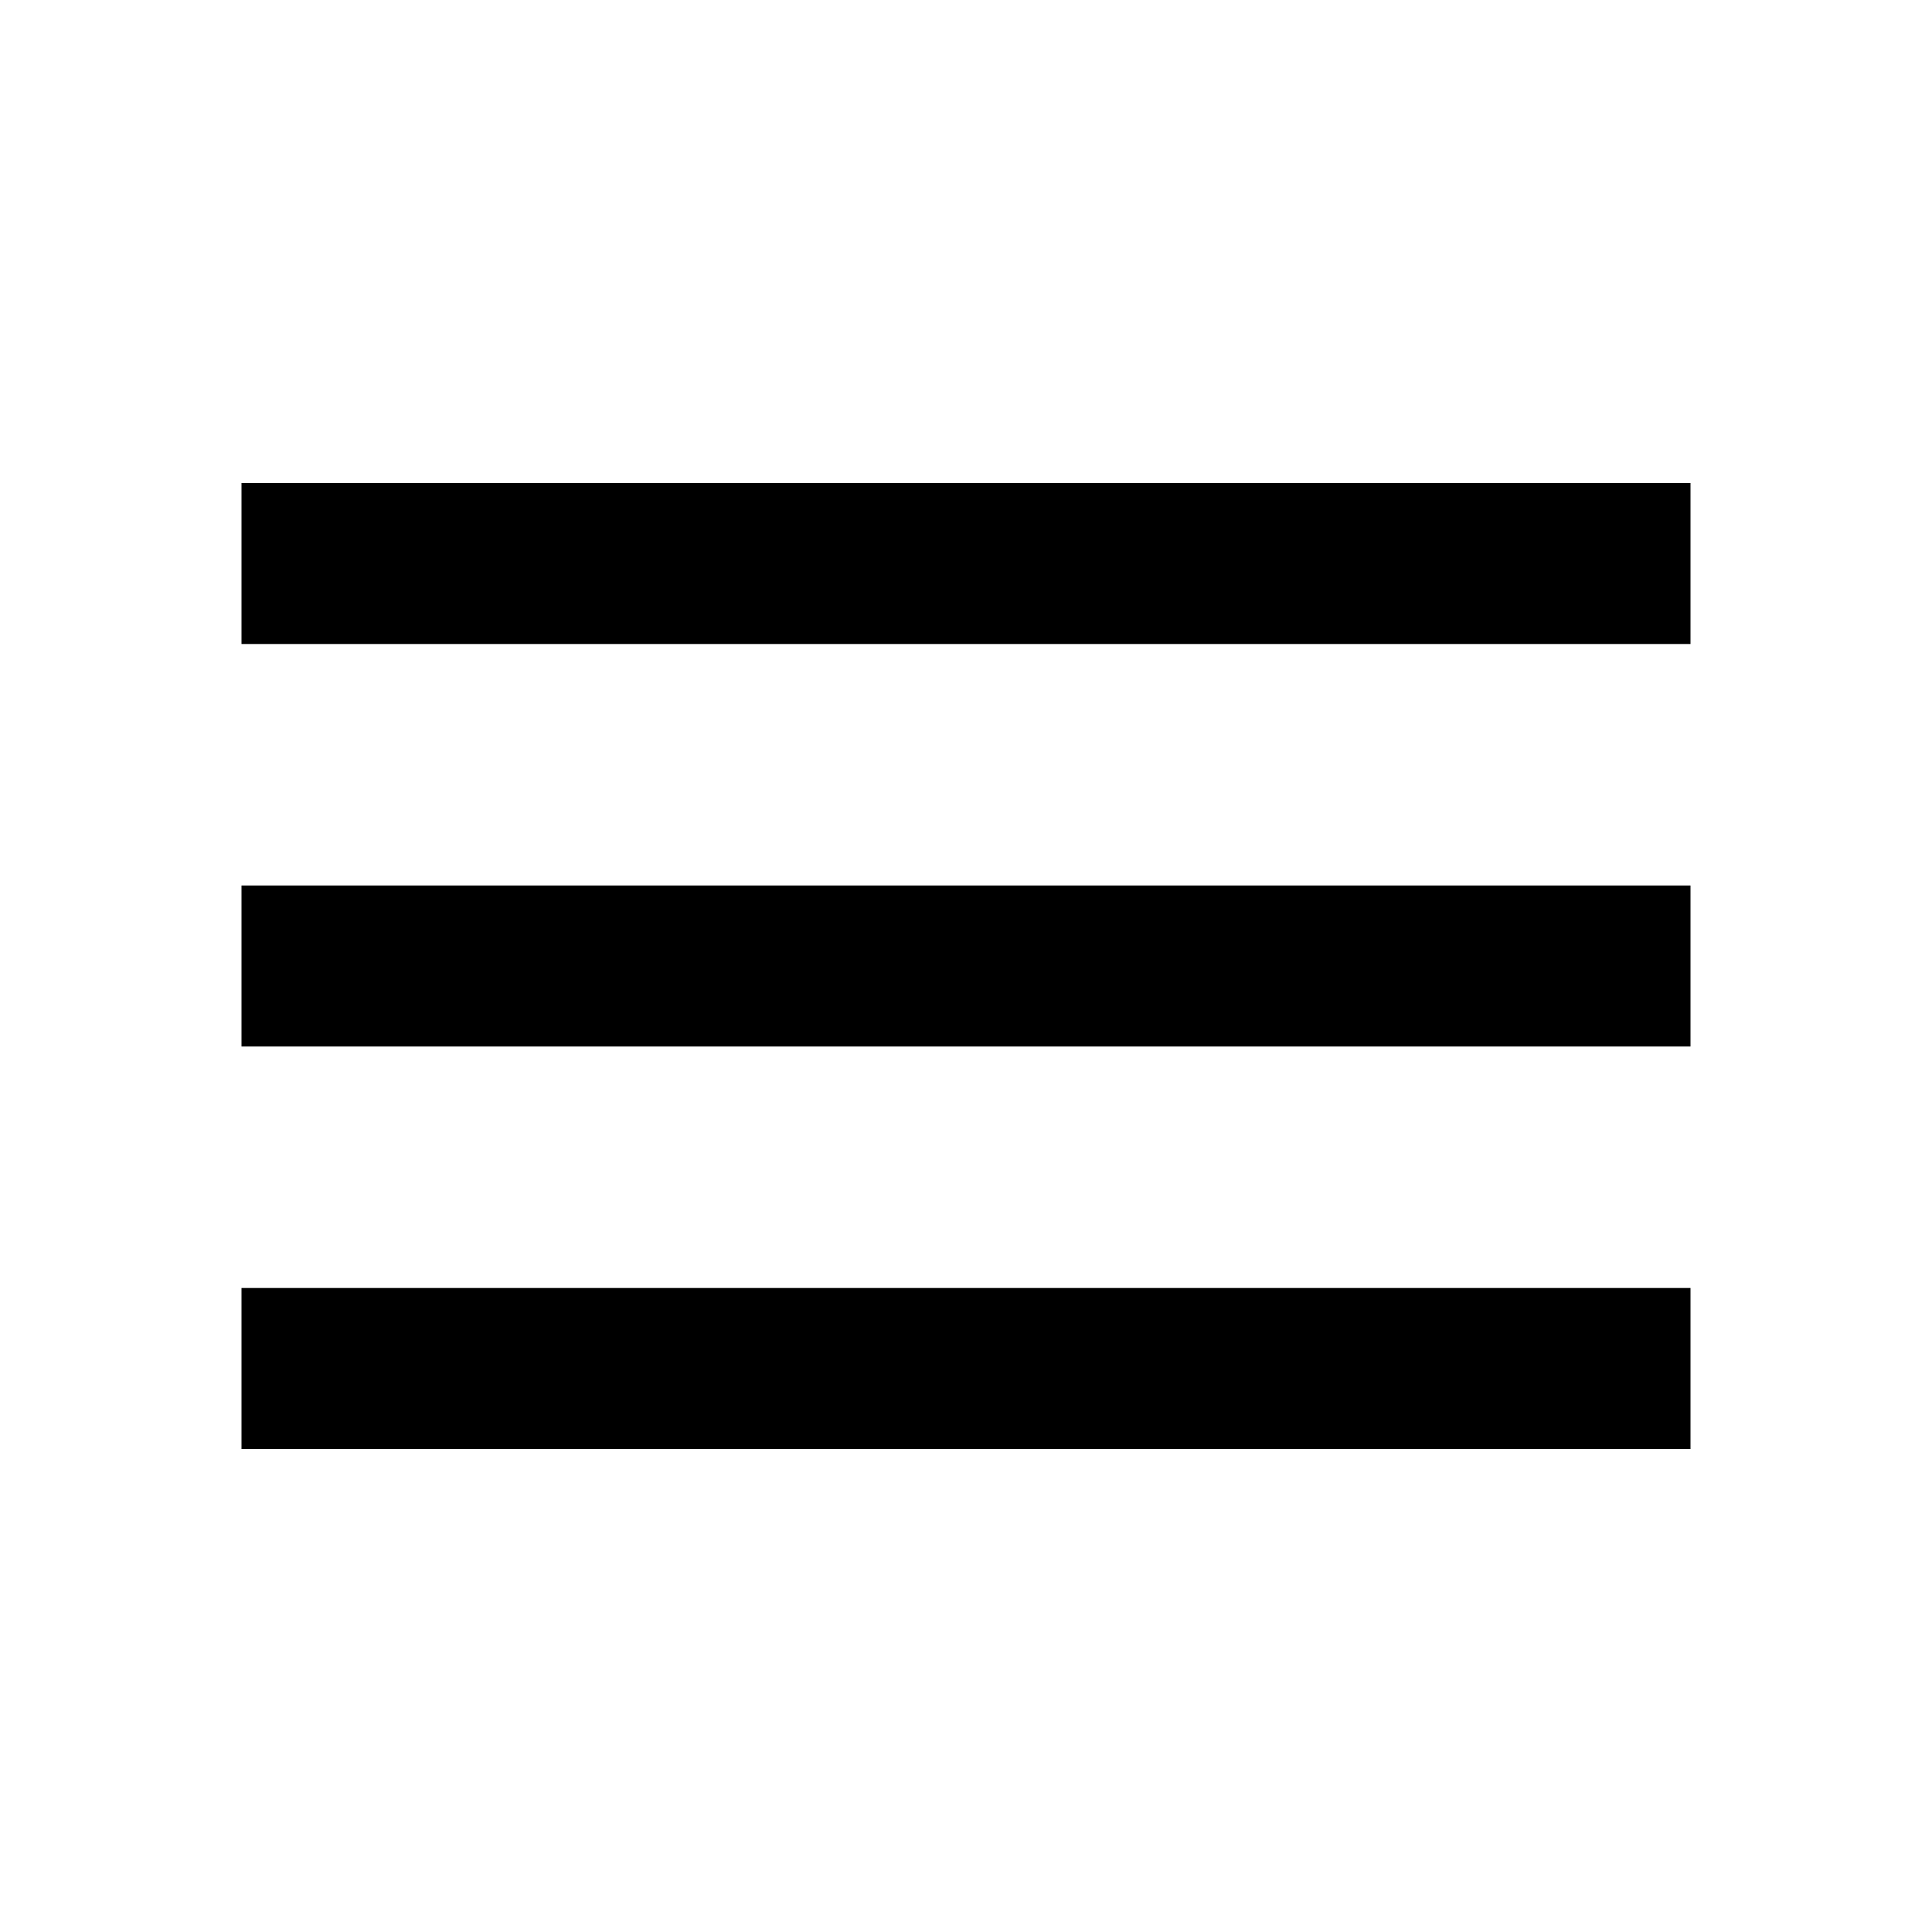
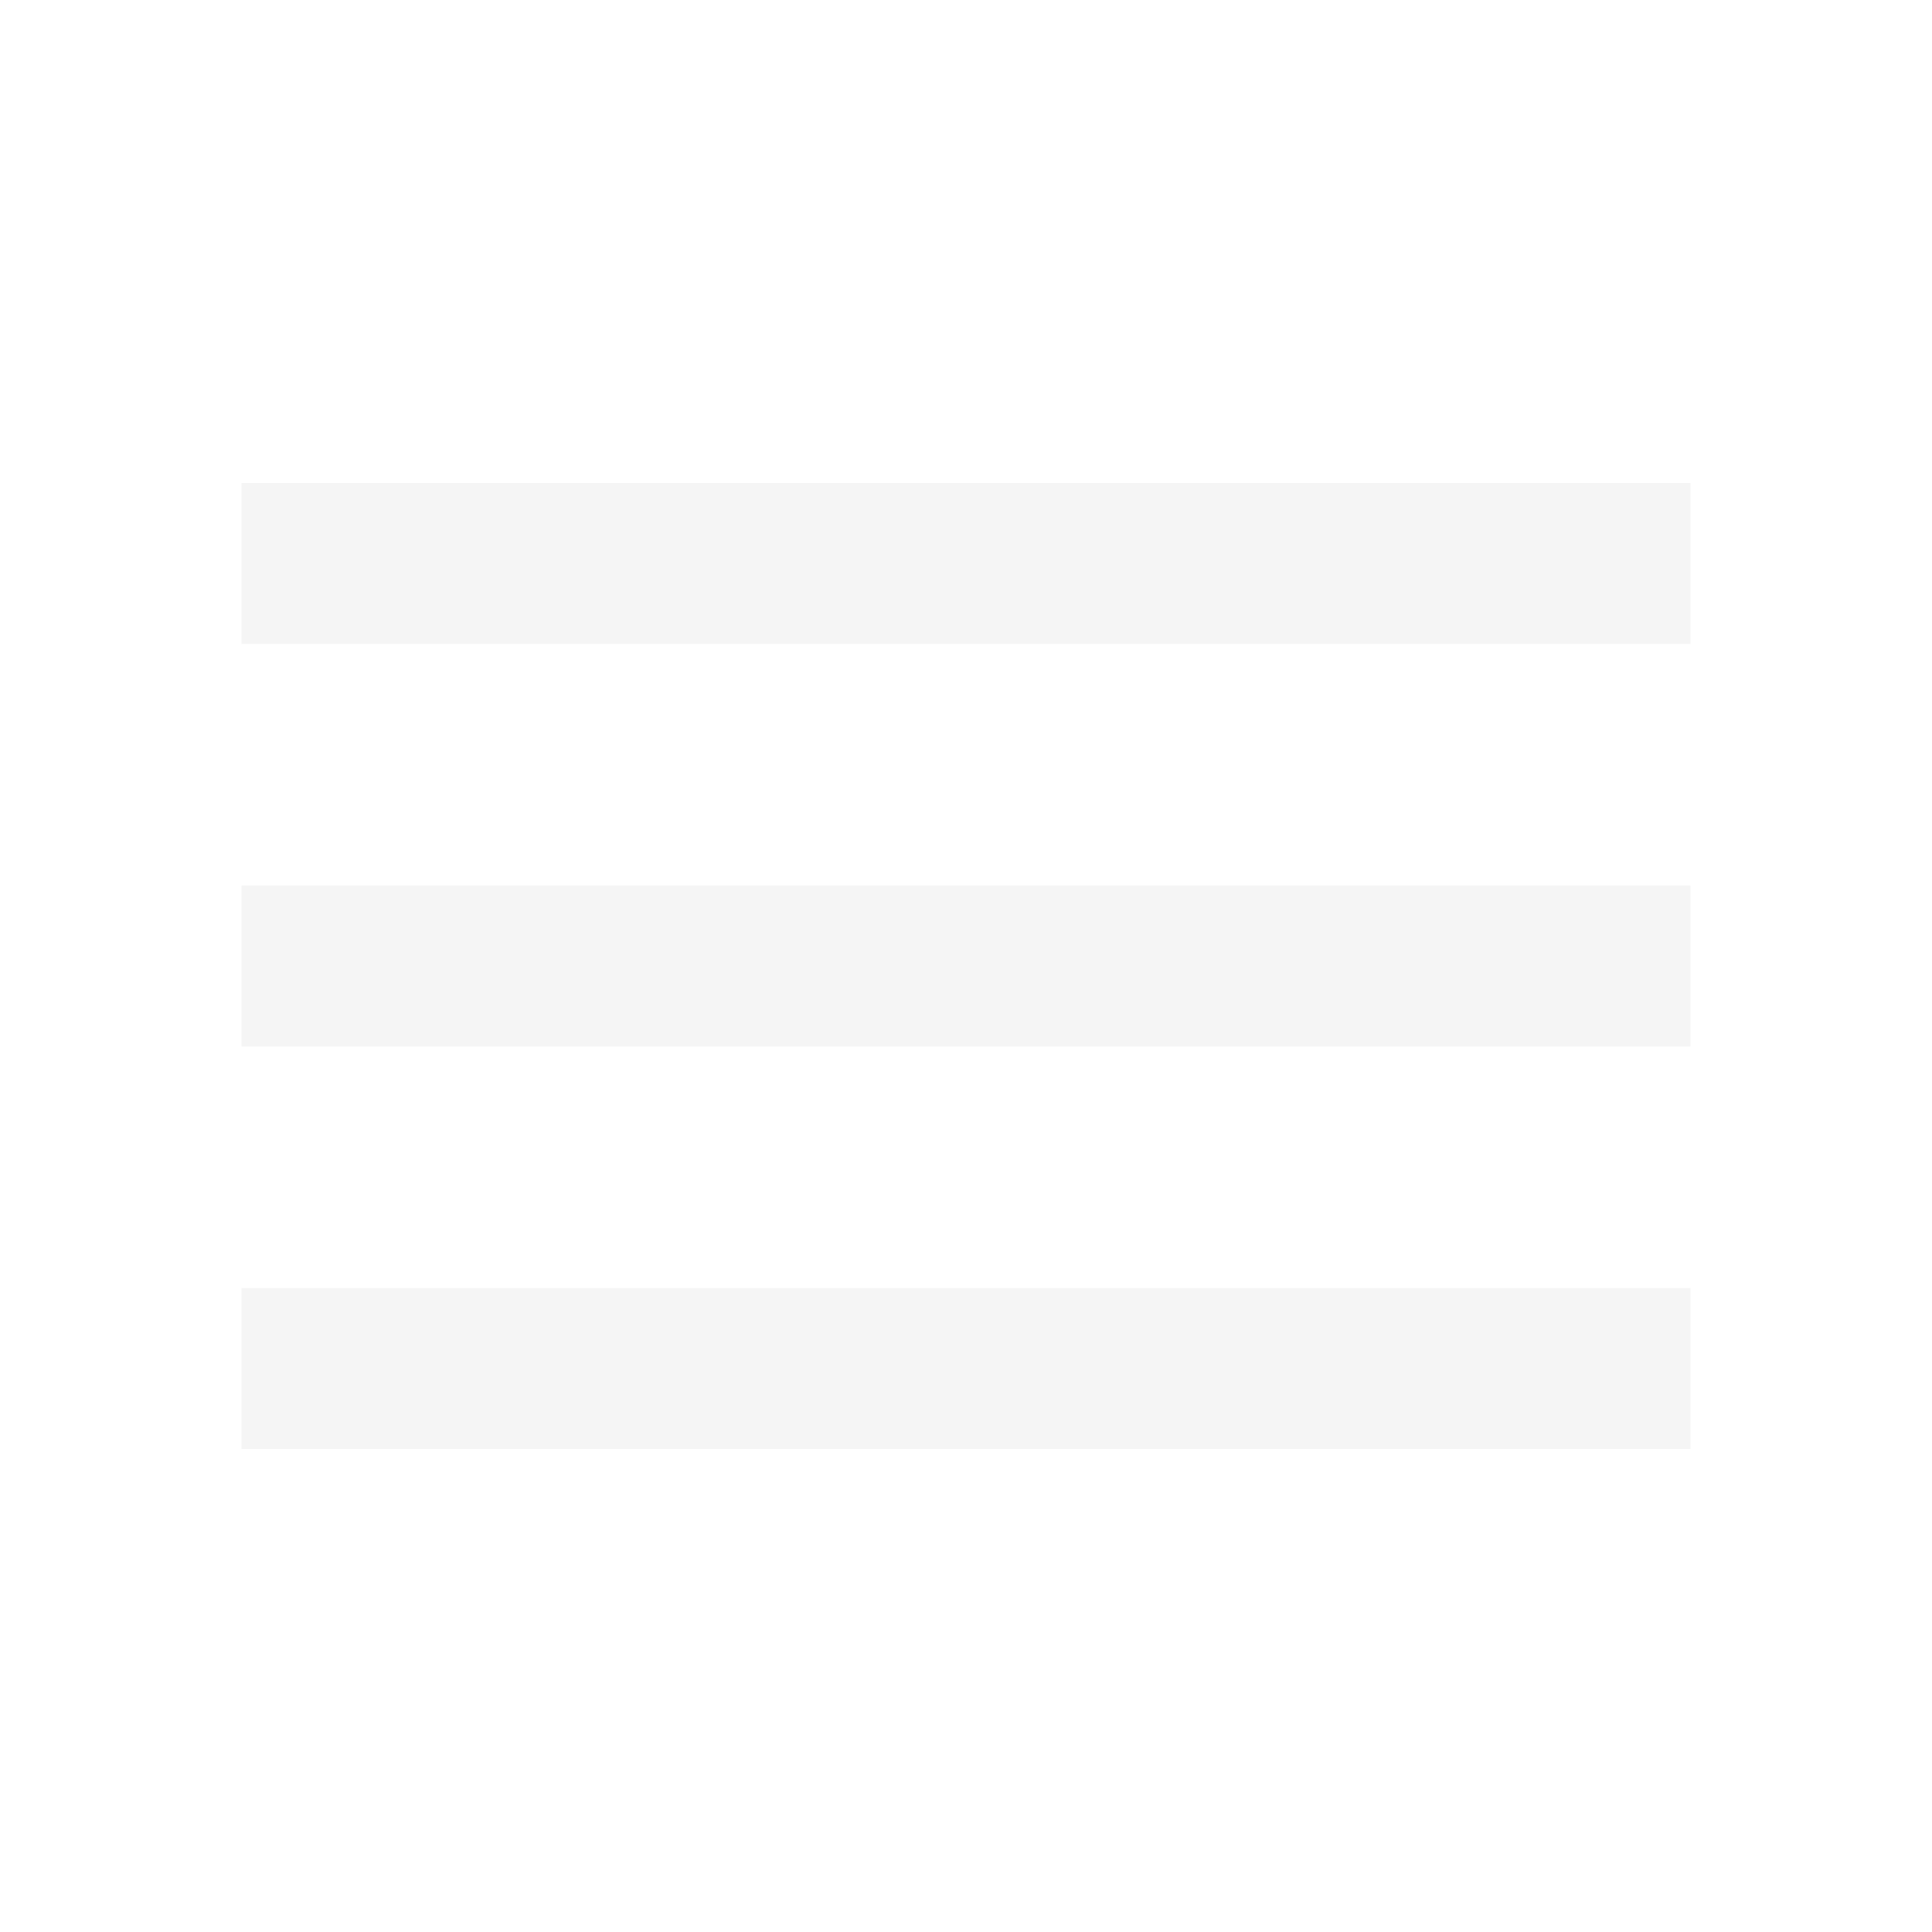
<svg xmlns="http://www.w3.org/2000/svg" height="24" viewBox="0 -960 960 960" width="24">
  <style>
  .w{
-    fill: black;
+    fill: whitesmoke;
  }
</style>
  <path class="w" d="M120-240v-80h720v80H120Zm0-200v-80h720v80H120Zm0-200v-80h720v80H120Z" />
</svg>
